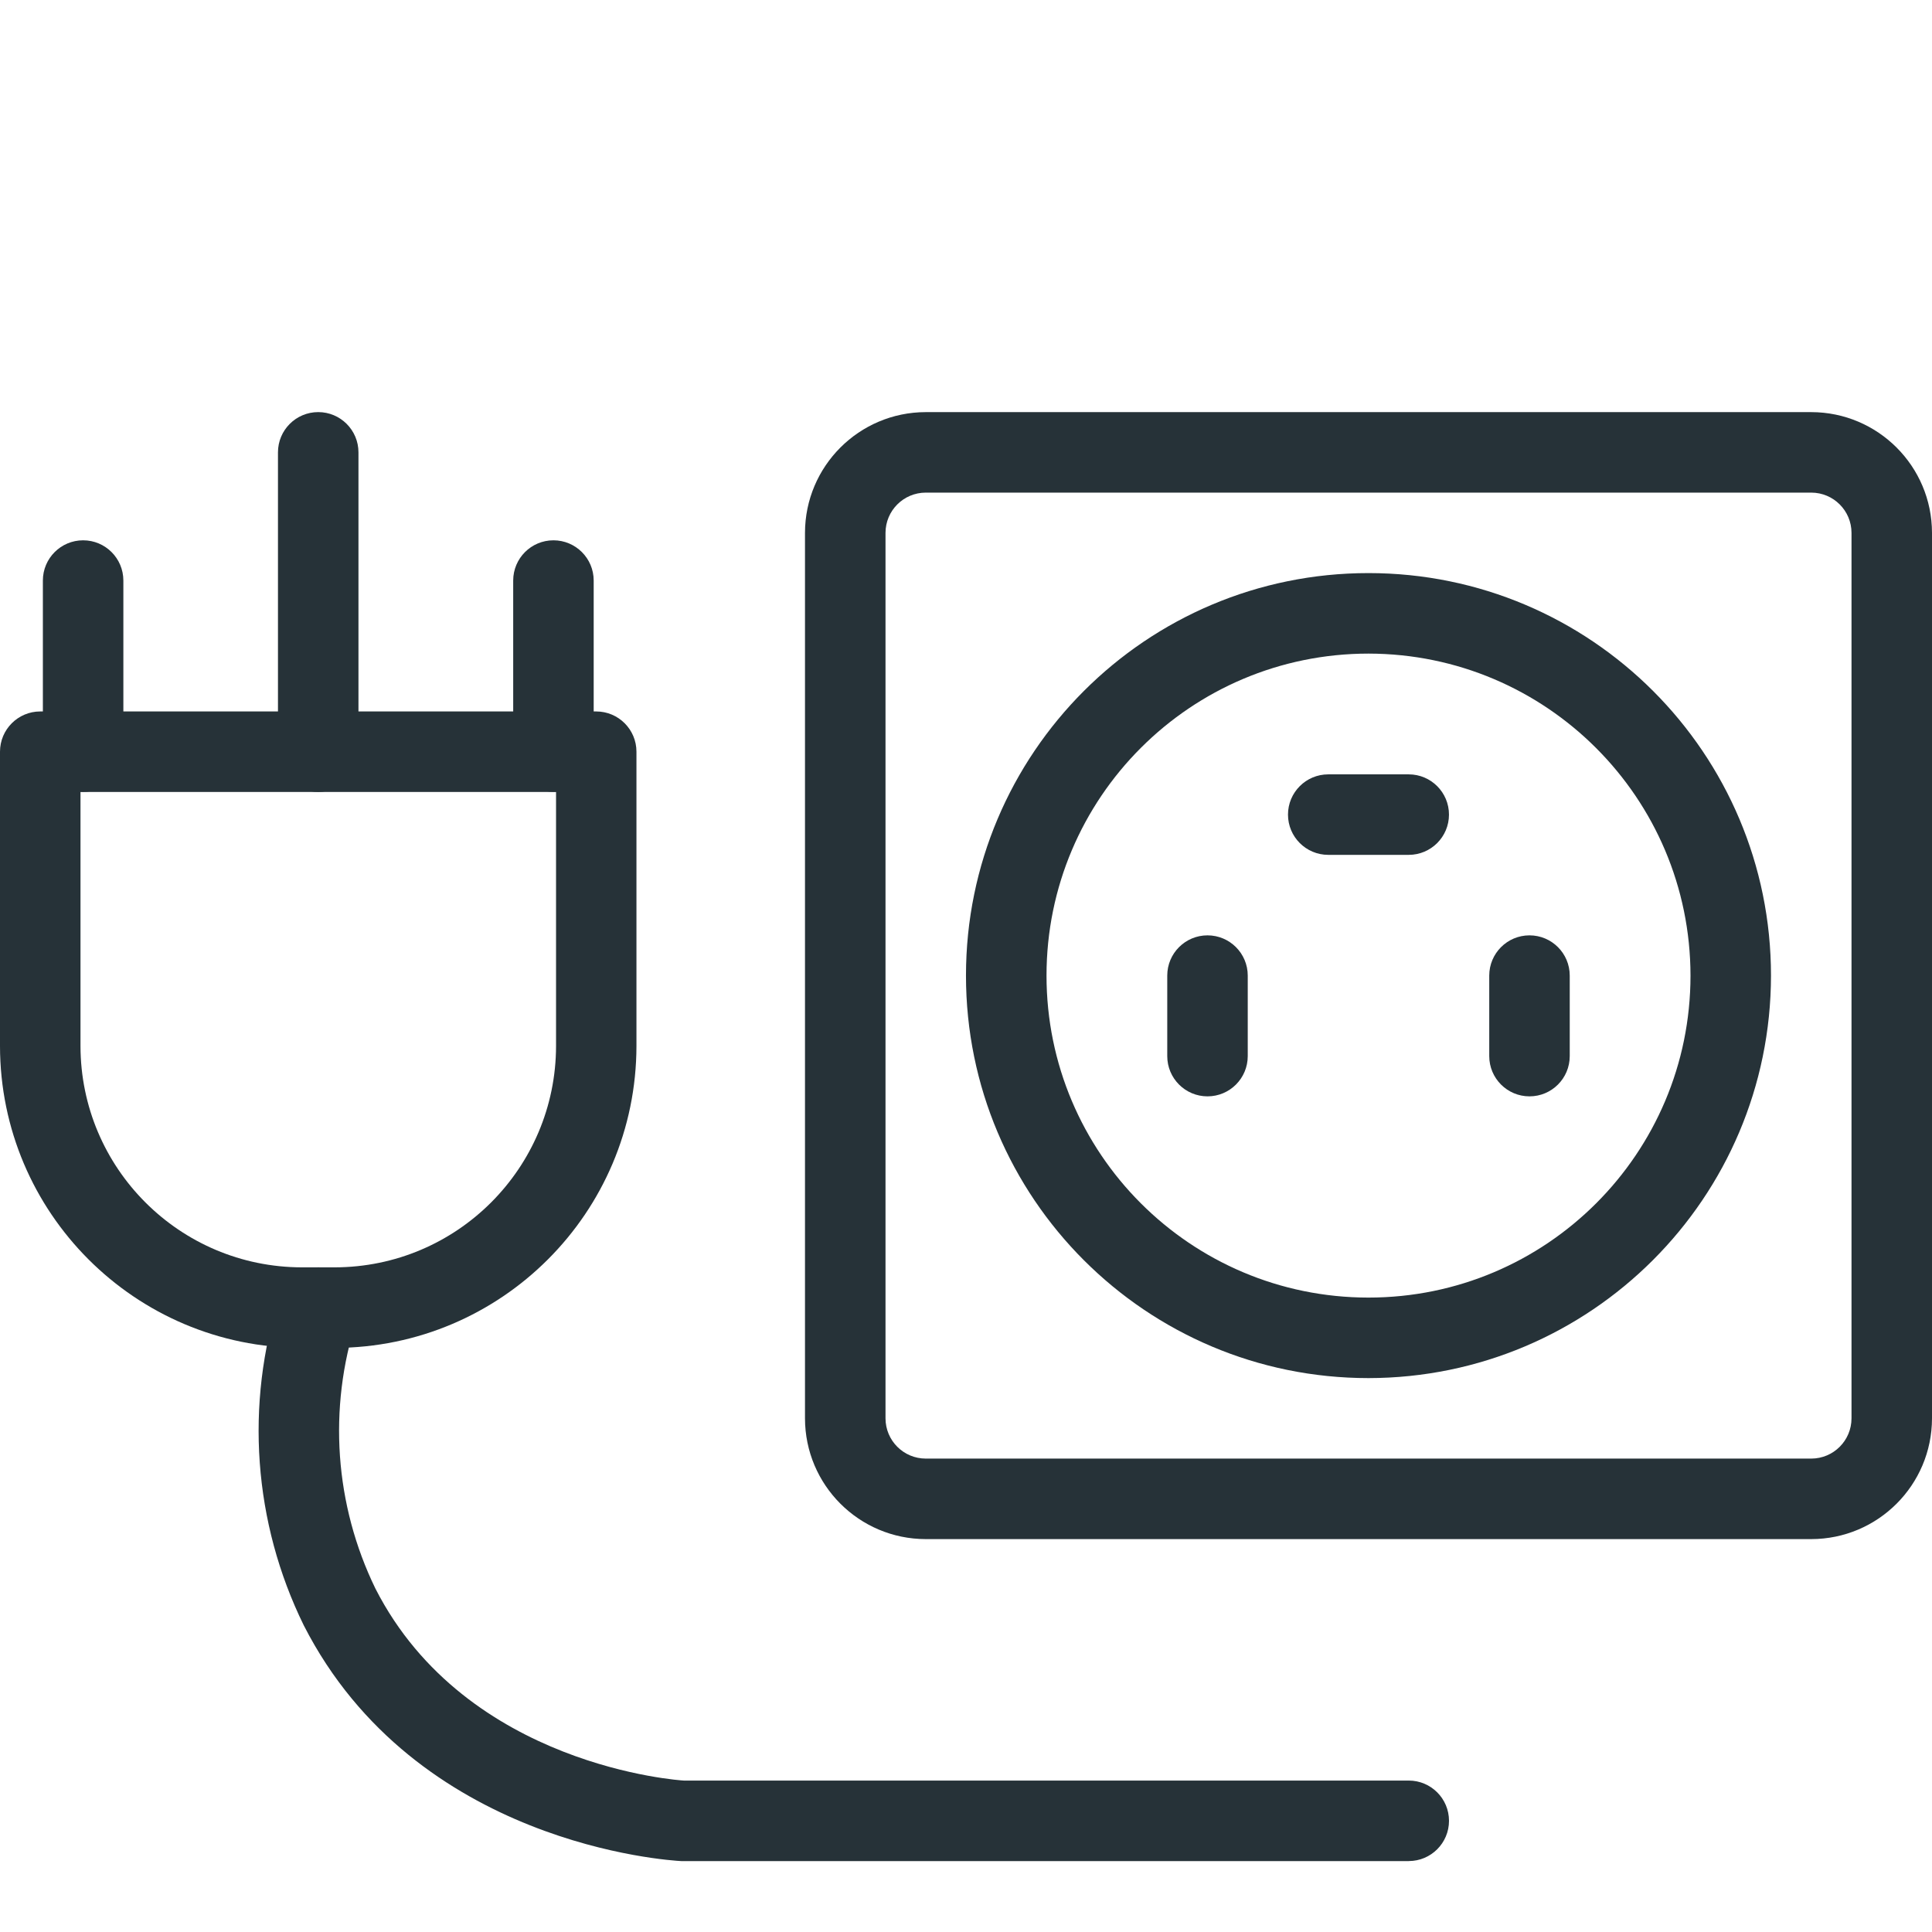
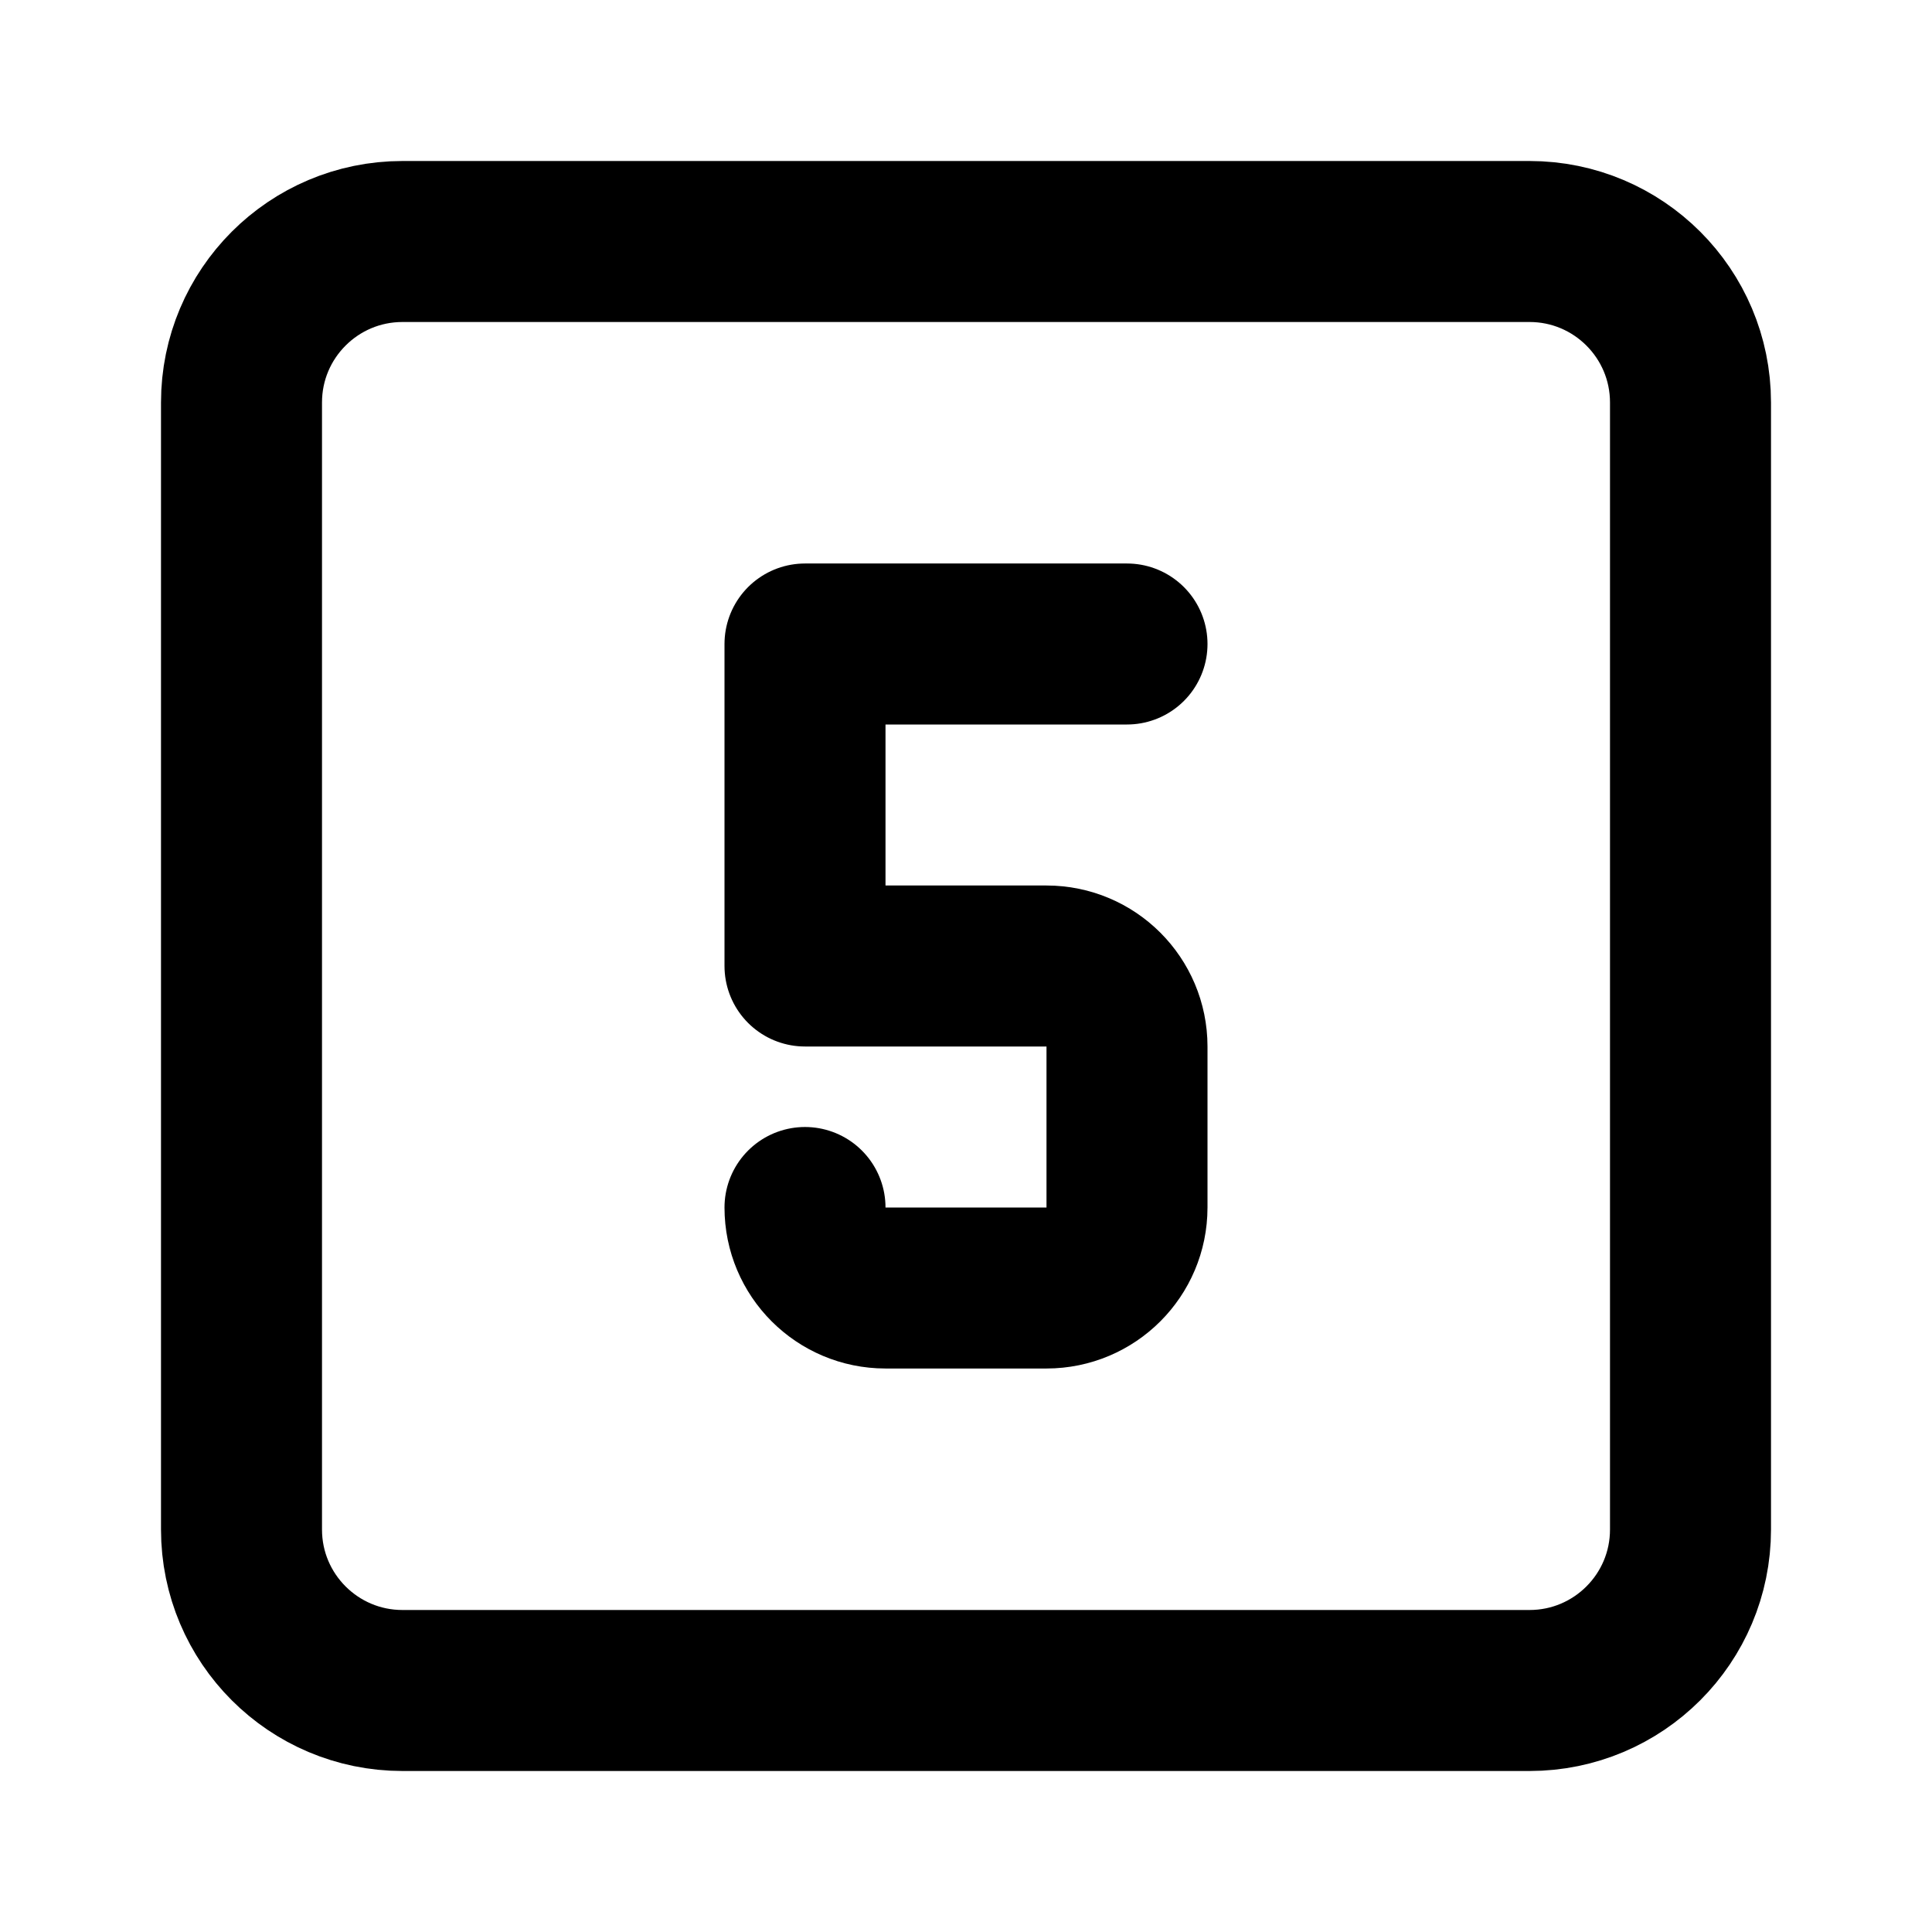
- <svg xmlns="http://www.w3.org/2000/svg" height="89" viewBox="0 0 89 89" width="89">
-   <clipPath id="a">
-     <rect height="89" rx="3" width="89" x="375" y="1113" />
-   </clipPath>
-   <g clip-path="url(#a)" fill="#263238" transform="translate(-375 -1113)">
-     <path d="m82.57 65.086h-40.792a5.569 5.569 0 0 1 -5.563-5.562v-40.792a5.569 5.569 0 0 1 5.563-5.562h40.792a5.569 5.569 0 0 1 5.562 5.562v40.791a5.569 5.569 0 0 1 -5.562 5.563zm-40.792-48.208a1.856 1.856 0 0 0 -1.854 1.854v40.791a1.856 1.856 0 0 0 1.854 1.854h40.792a1.856 1.856 0 0 0 1.854-1.854v-40.791a1.856 1.856 0 0 0 -1.854-1.854z" transform="translate(375.868 1118.815)" />
-     <path d="m61.342 56.837a18.542 18.542 0 1 1 18.541-18.537 18.563 18.563 0 0 1 -18.541 18.537zm0-33.375a14.833 14.833 0 1 0 14.833 14.838 14.85 14.85 0 0 0 -14.833-14.838z" transform="translate(376.7 1119.647)" />
-     <path d="m52.885 41.986a1.854 1.854 0 0 1 -1.854-1.854v-3.709a1.854 1.854 0 1 1 3.708 0v3.708a1.854 1.854 0 0 1 -1.854 1.855z" transform="translate(377.74 1121.519)" />
-     <path d="m66.054 41.986a1.854 1.854 0 0 1 -1.854-1.854v-3.709a1.854 1.854 0 1 1 3.708 0v3.708a1.854 1.854 0 0 1 -1.854 1.855z" transform="translate(379.404 1121.519)" />
-     <path d="m61.532 31.693h-3.709a1.854 1.854 0 0 1 0-3.708h3.708a1.854 1.854 0 0 1 0 3.708z" transform="translate(378.364 1120.687)" />
-     <path d="m18.705 54.732h-1.505a13.921 13.921 0 0 1 -13.908-13.907v-13.558a1.854 1.854 0 0 1 1.854-1.854h25.611a1.854 1.854 0 0 1 1.854 1.854v13.558a13.922 13.922 0 0 1 -13.906 13.907zm-11.705-25.611v11.7a10.21 10.21 0 0 0 10.2 10.2h1.507a10.21 10.21 0 0 0 10.2-10.2v-11.7z" transform="translate(371.708 1120.361)" />
-     <path d="m6.9 30a1.854 1.854 0 0 1 -1.854-1.854v-7.88a1.854 1.854 0 0 1 3.708 0v7.88a1.854 1.854 0 0 1 -1.854 1.854z" transform="translate(371.929 1119.478)" />
-     <path d="m26.135 30a1.854 1.854 0 0 1 -1.854-1.854v-7.88a1.854 1.854 0 0 1 3.708 0v7.88a1.854 1.854 0 0 1 -1.854 1.854z" transform="translate(374.36 1119.478)" />
-     <path d="m16.515 30.668a1.854 1.854 0 0 1 -1.854-1.854v-13.791a1.854 1.854 0 1 1 3.708 0v13.79a1.854 1.854 0 0 1 -1.854 1.855z" transform="translate(373.144 1118.815)" />
-     <path d="m66.852 75.5h-33.491c-.591-.029-12.253-.753-17.412-10.862a20.35 20.35 0 0 1 -1.1-15.2 1.854 1.854 0 0 1 3.533 1.126 16.615 16.615 0 0 0 .87 12.385c4.2 8.222 14.106 8.836 14.206 8.84h33.394a1.854 1.854 0 0 1 0 3.708z" transform="translate(373.044 1123.235)" />
-   </g>
+ <svg xmlns="http://www.w3.org/2000/svg" width="24" height="24" viewBox="0 0 24 24" fill="none" stroke="currentColor" stroke-width="2" stroke-linecap="round" stroke-linejoin="round" class="icon icon-tabler icons-tabler-outline icon-tabler-square-number-5">
+   <path stroke="none" d="M0 0h24v24H0z" fill="none" />
+   <path d="M3 3m0 2a2 2 0 0 1 2 -2h14a2 2 0 0 1 2 2v14a2 2 0 0 1 -2 2h-14a2 2 0 0 1 -2 -2z" />
+   <path d="M10 15a1 1 0 0 0 1 1h2a1 1 0 0 0 1 -1v-2a1 1 0 0 0 -1 -1h-3v-4h4" />
</svg>
